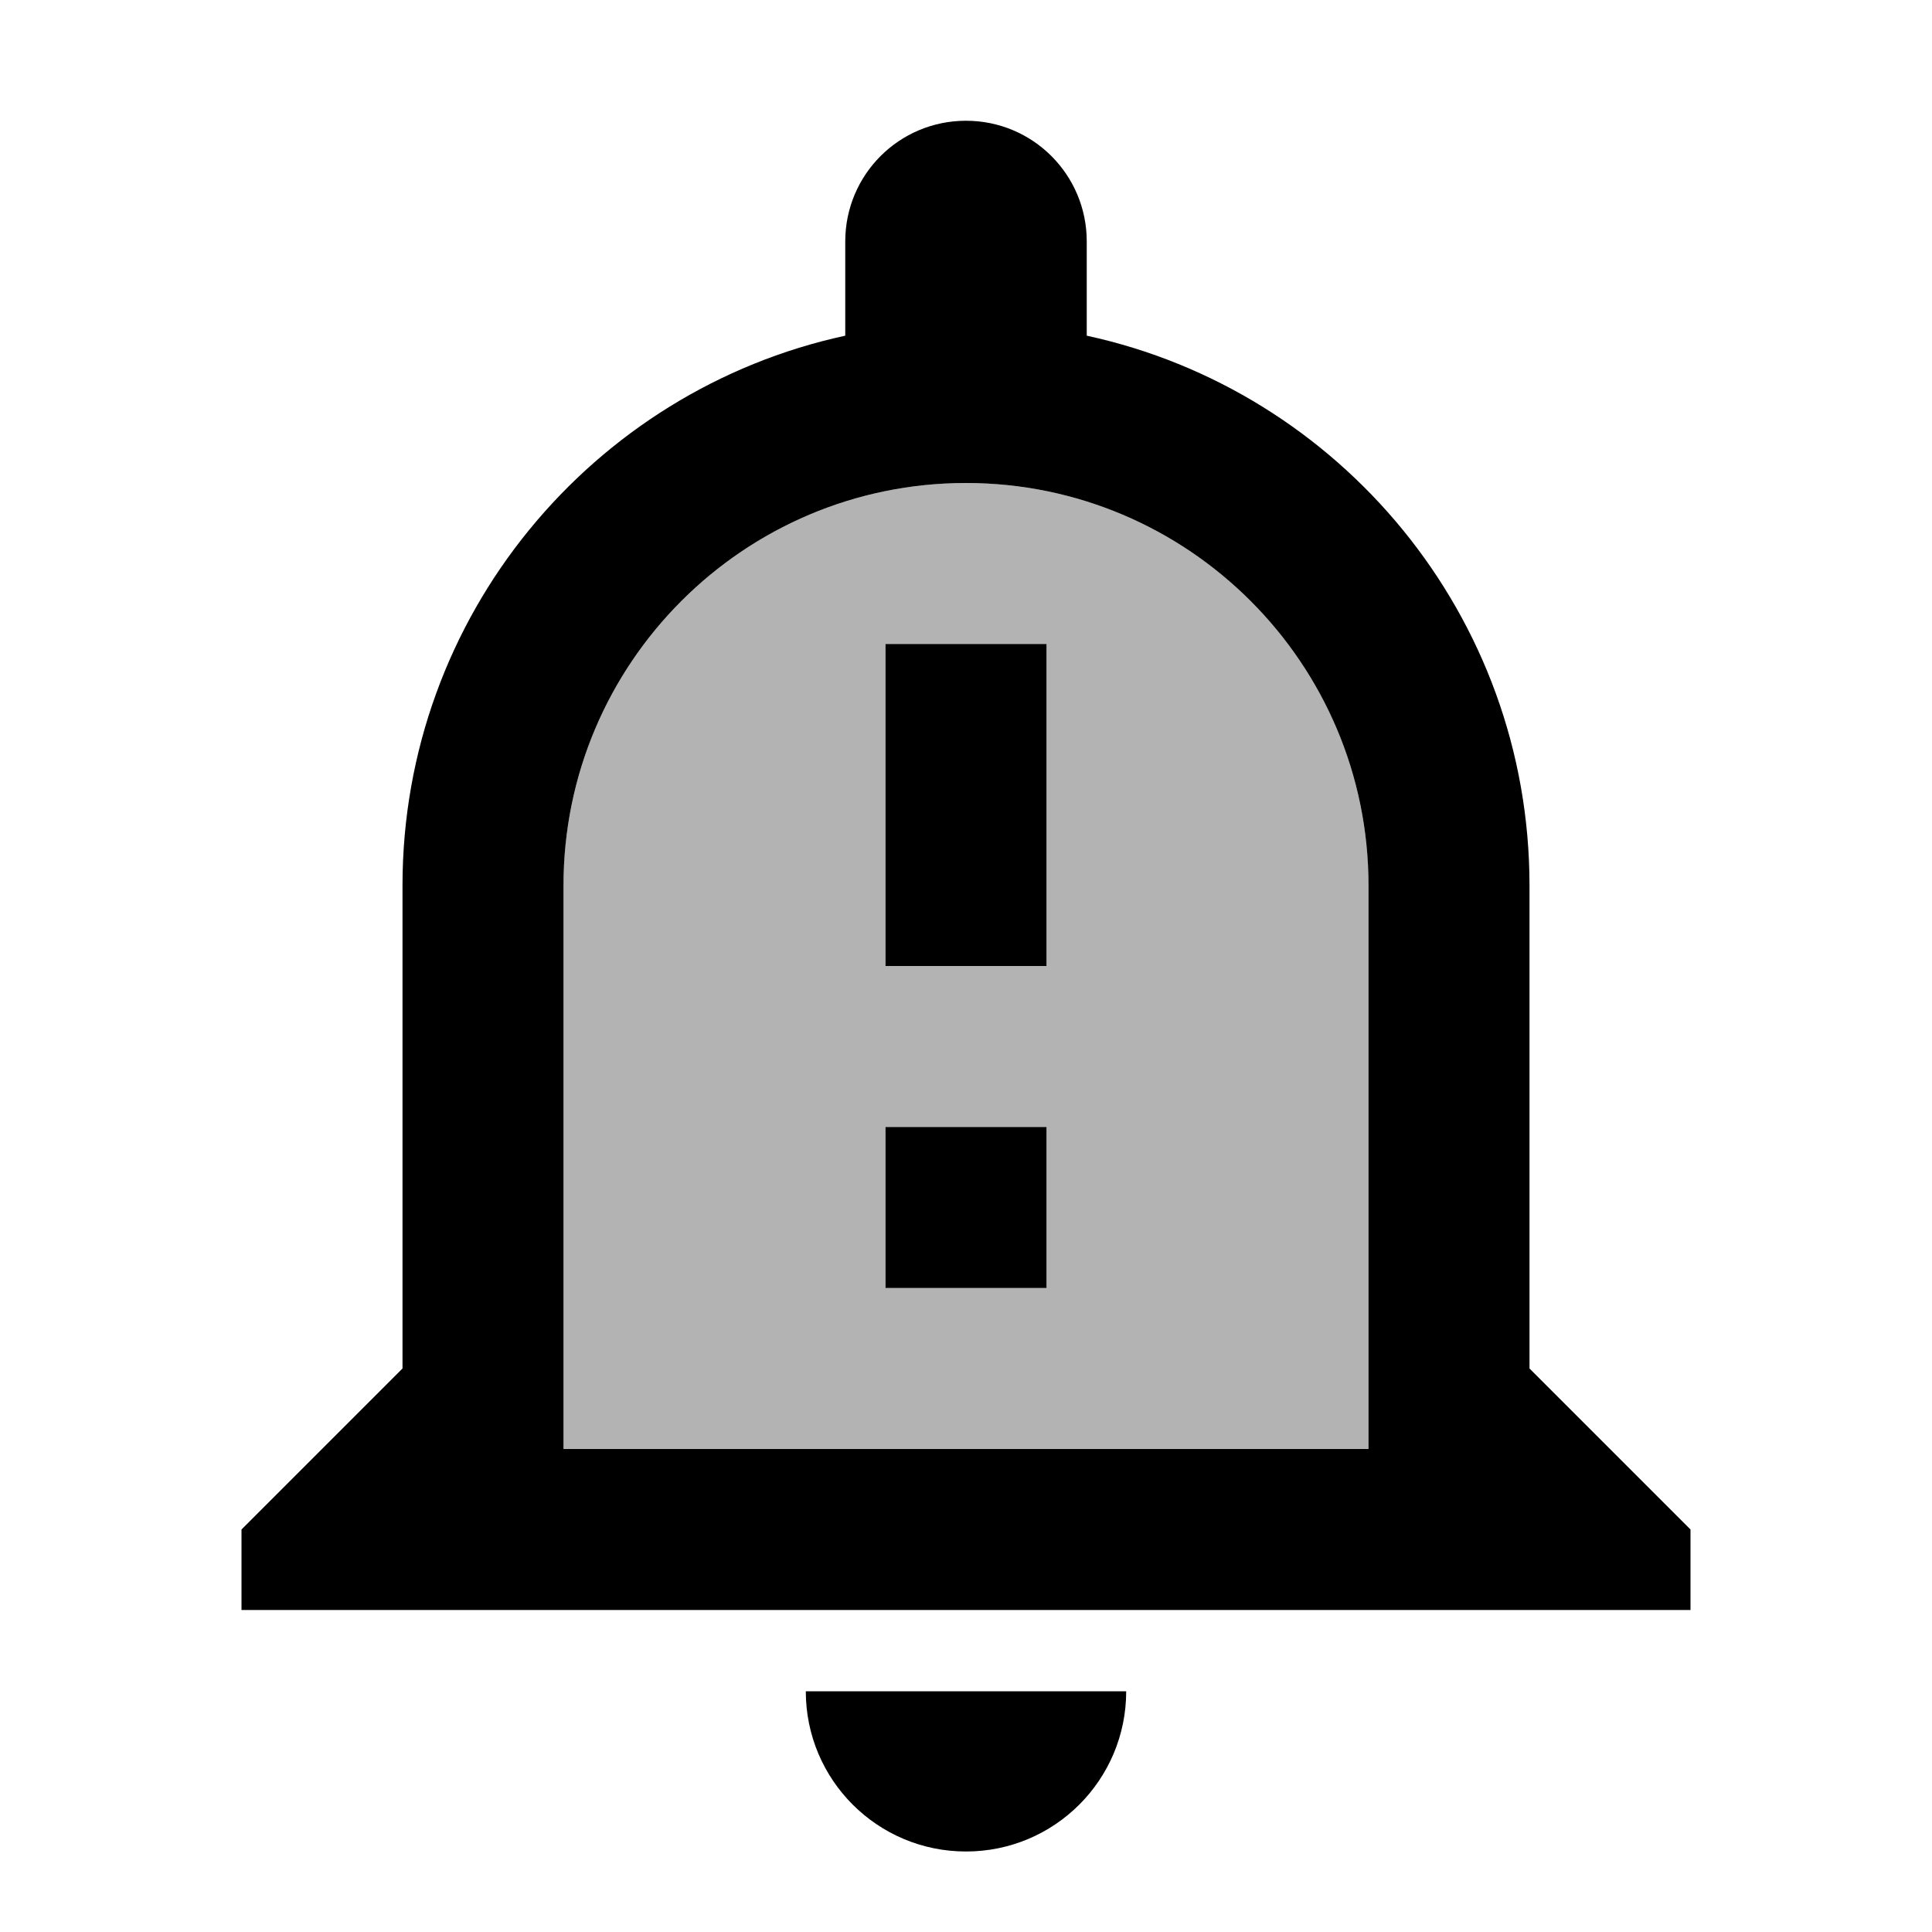
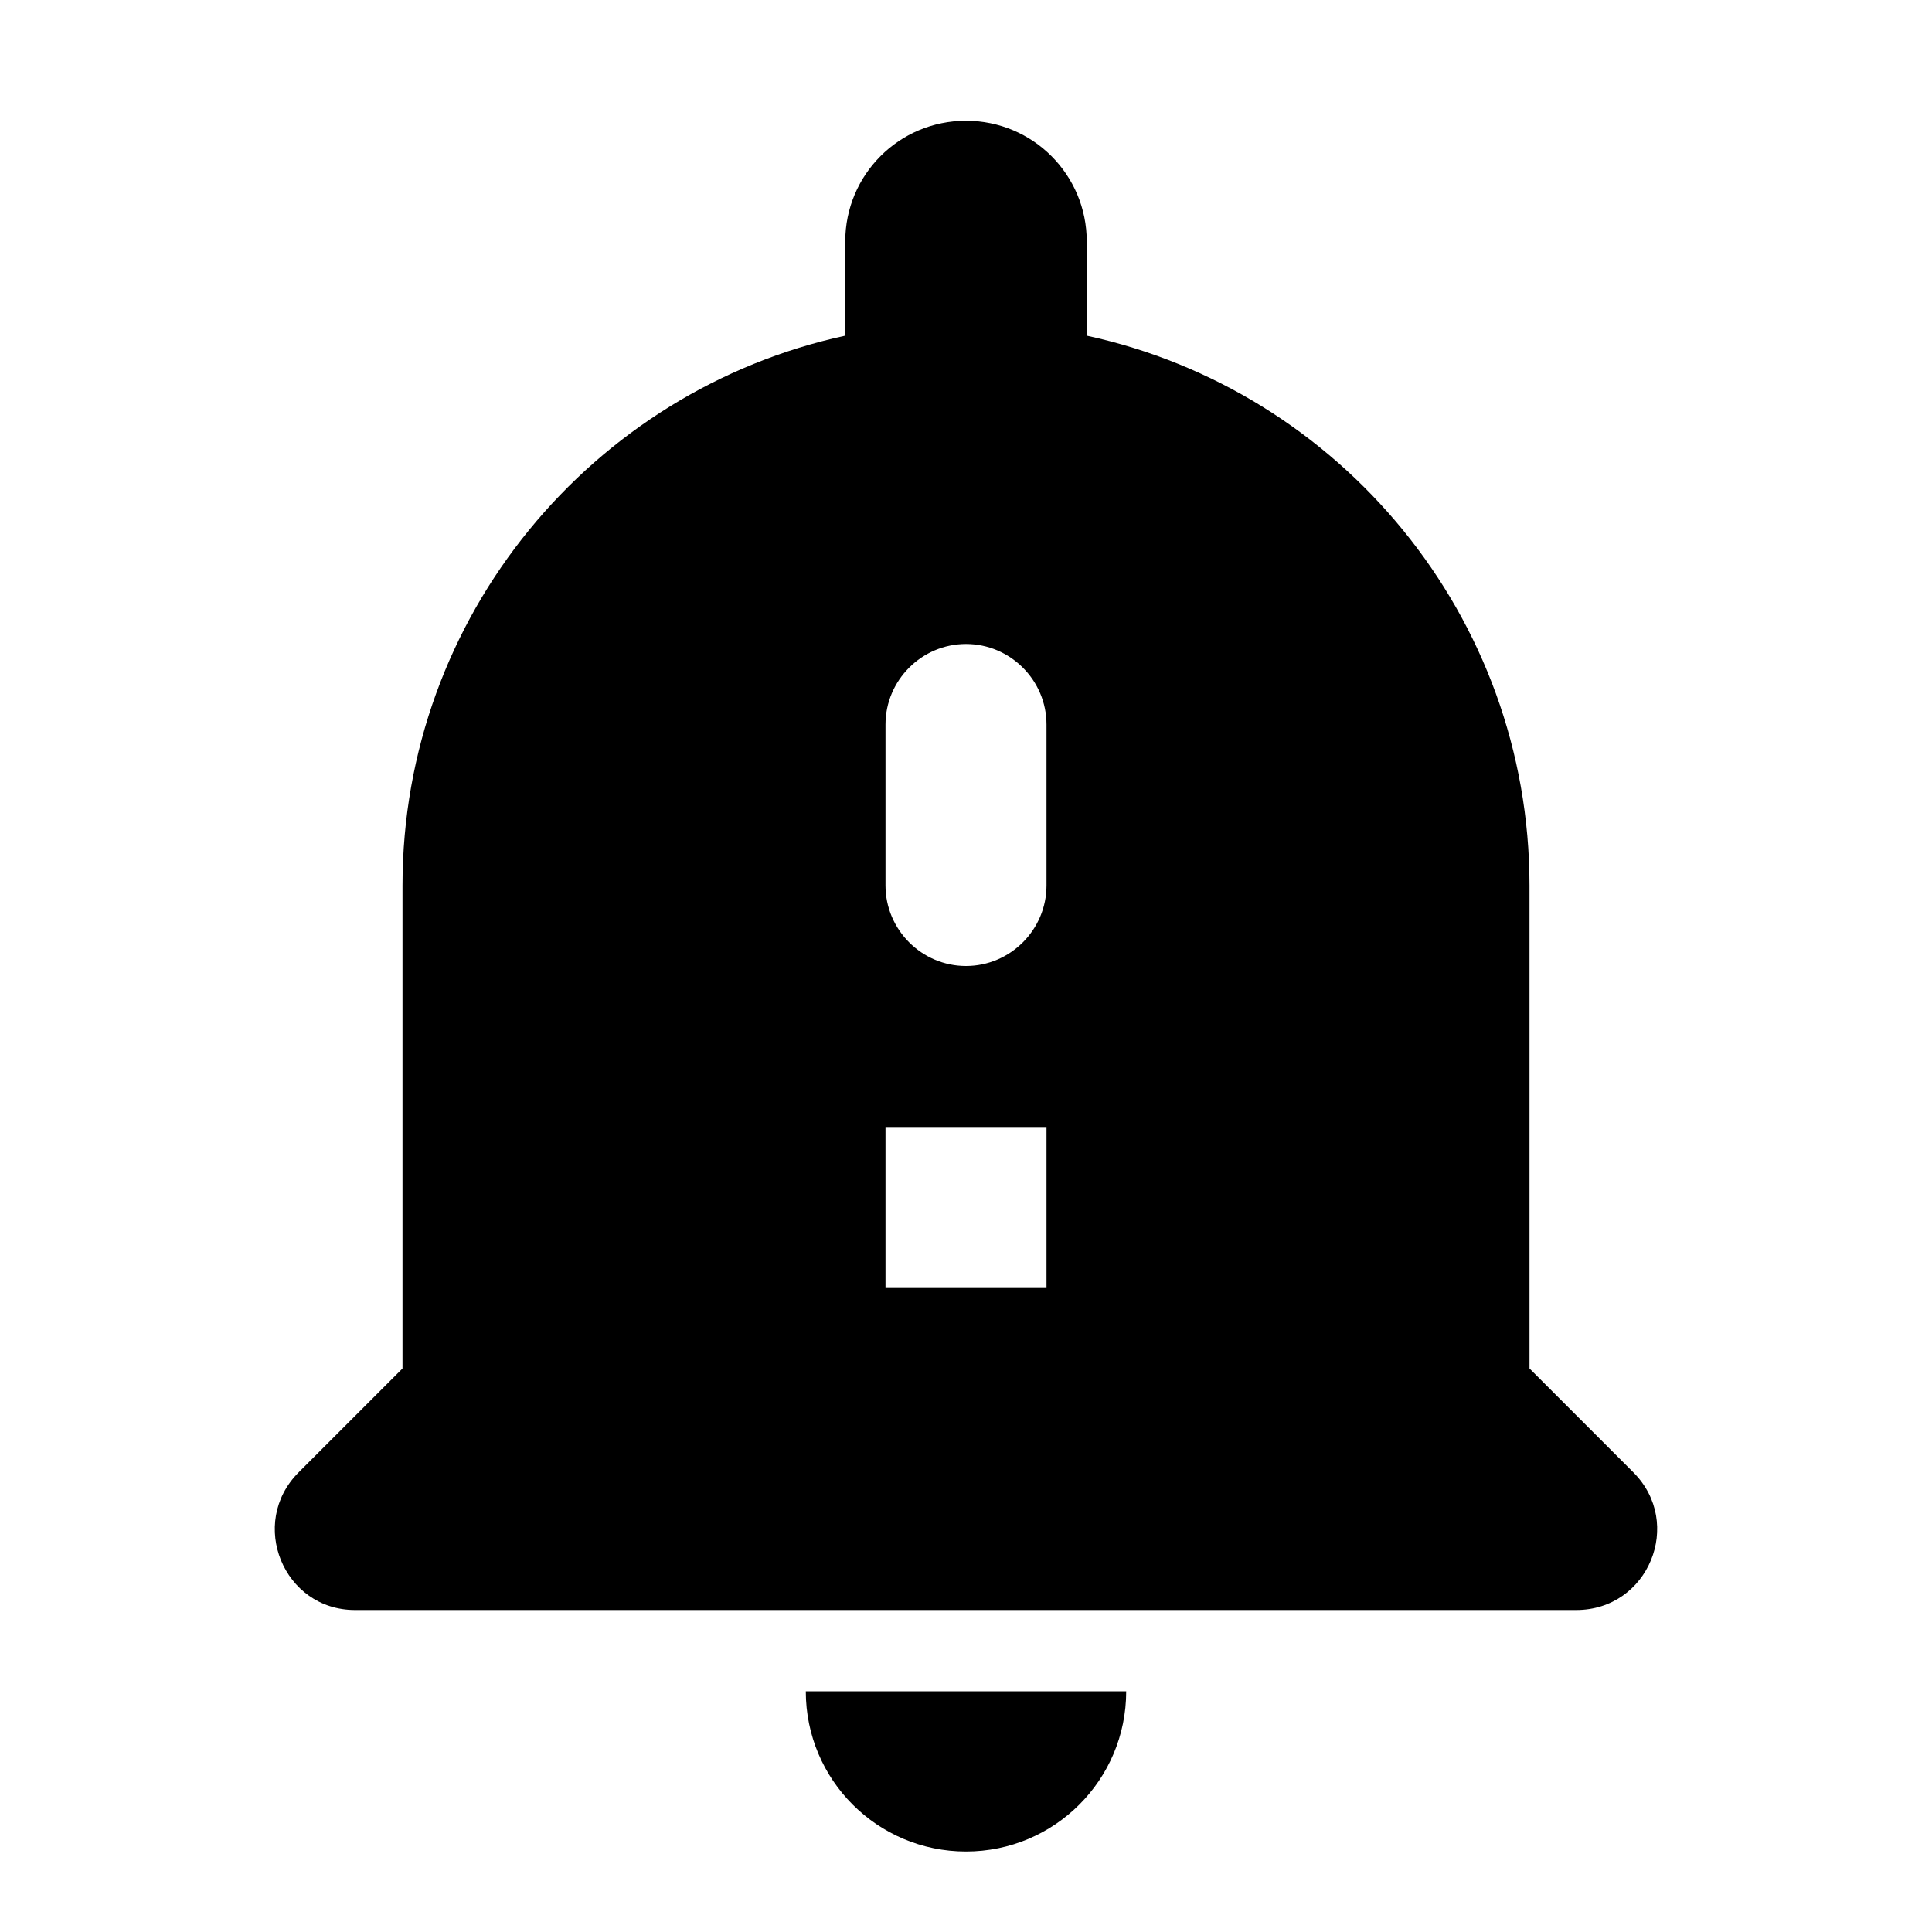
<svg xmlns="http://www.w3.org/2000/svg" height="24" viewBox="0 0 24 24" width="24">
-   <path d="M12 6c-2.76 0-5 2.24-5 5v7h10v-7c0-2.76-2.24-5-5-5zm1 10h-2v-2h2v2zm0-4h-2V8h2v4z" opacity=".3" />
-   <path class="is-main" d="M12 23c1.1 0 1.99-.89 1.99-1.99h-3.98c0 1.1.89 1.99 1.99 1.99zm7-6v-6c0-3.35-2.36-6.15-5.5-6.83V3c0-.83-.67-1.5-1.5-1.5s-1.5.67-1.5 1.5v1.17C7.36 4.85 5 7.65 5 11v6l-2 2v1h18v-1l-2-2zm-2 1H7v-7c0-2.76 2.24-5 5-5s5 2.24 5 5v7zM11 8h2v4h-2zm0 6h2v2h-2z" />
+   <path d="M12 23c1.1 0 1.99-.89 1.99-1.99h-3.98c0 1.1.89 1.99 1.99 1.99zm8.29-4.71L19 17v-6c0-3.35-2.36-6.15-5.5-6.83V3c0-.83-.67-1.5-1.5-1.5s-1.5.67-1.5 1.5v1.17C7.36 4.85 5 7.65 5 11v6l-1.29 1.29c-.63.63-.19 1.71.7 1.71h15.17c.9 0 1.34-1.08.71-1.71zM13 16h-2v-2h2v2zm0-5c0 .55-.45 1-1 1s-1-.45-1-1V9c0-.55.45-1 1-1s1 .45 1 1v2z" />
</svg>
